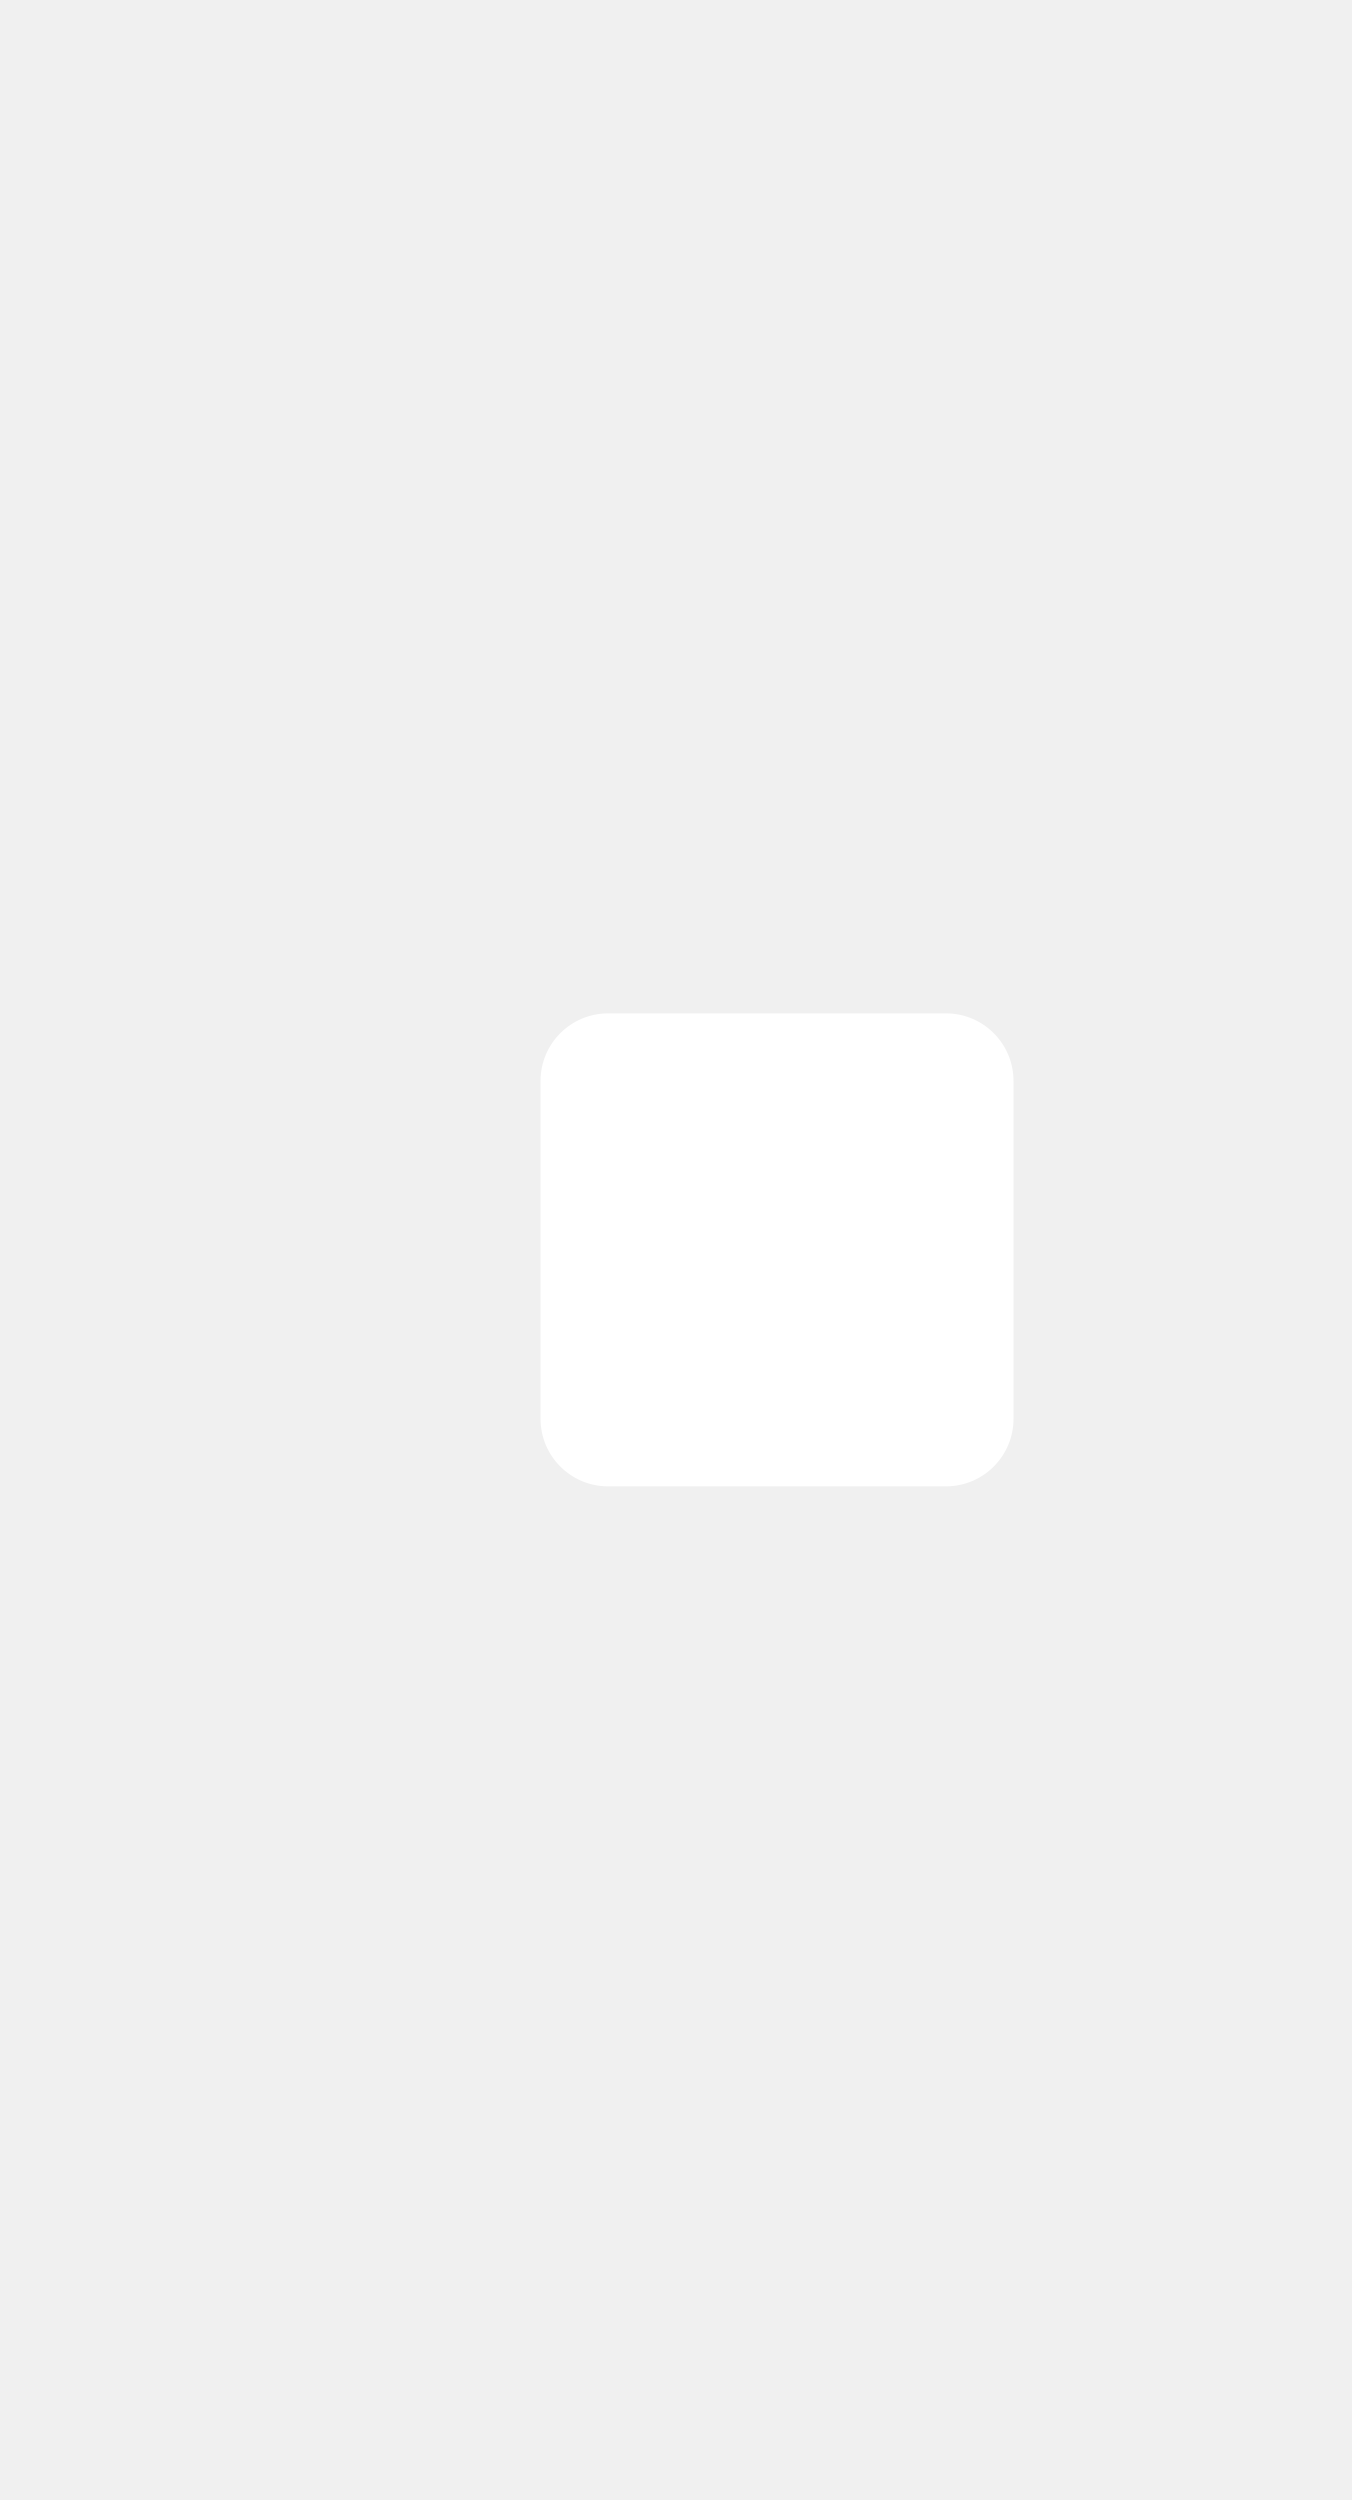
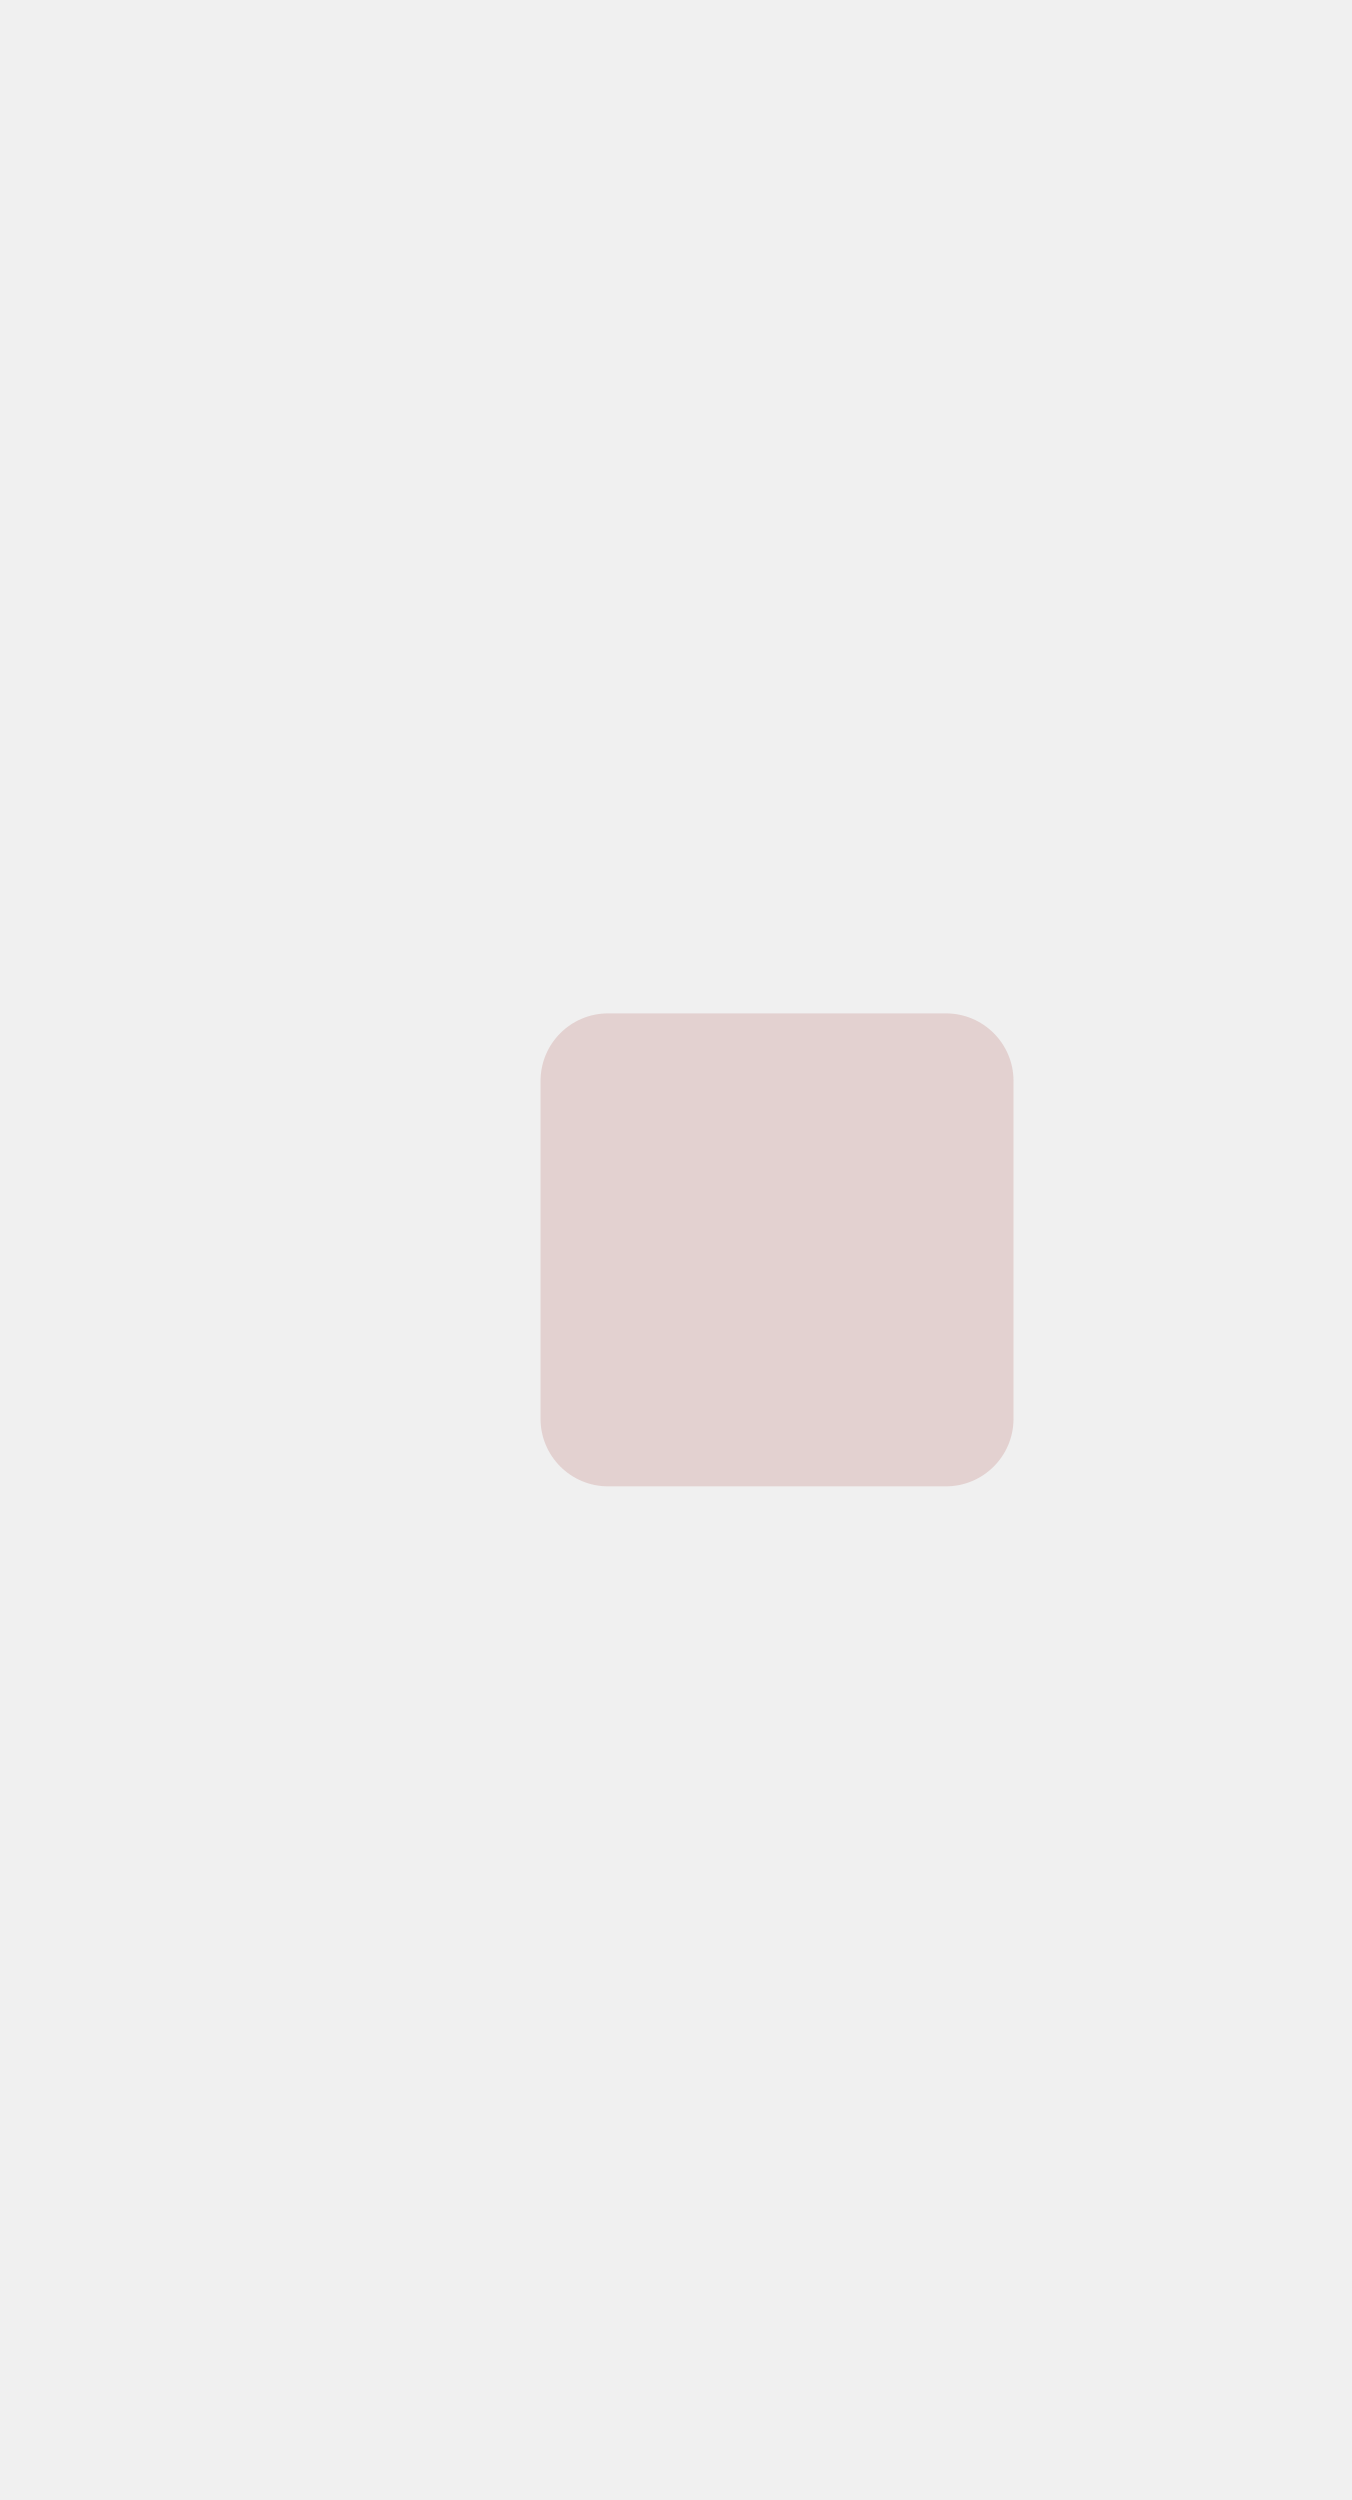
<svg xmlns="http://www.w3.org/2000/svg" width="20" height="37">
  <defs>
    <clipPath>
-       <rect y="1015.36" x="20" height="37" width="20" opacity="0.12" fill="#484f55" color="#000000" />
+       <rect y="1015.36" x="20" height="37" width="20" opacity="0.12" fill="#bf4e6d" color="#000000" />
    </clipPath>
    <clipPath>
-       <rect width="10" height="19" x="20" y="1033.36" opacity="0.12" fill="#484f55" color="#000000" />
+       <rect width="10" height="19" x="20" y="1033.36" opacity="0.12" fill="#bf4e6d" color="#000000" />
    </clipPath>
    <clipPath>
-       <rect width="20" height="37" x="20" y="1015.36" opacity="0.12" fill="#484f55" color="#000000" />
+       <rect width="20" height="37" x="20" y="1015.36" opacity="0.12" fill="#bf4e6d" color="#000000" />
    </clipPath>
  </defs>
  <g transform="translate(0,-1015.362)">
-     <rect width="7" height="7" x="8" y="1030.36" rx="1" fill="#ffffff" />
+     <rect width="7" height="7" x="8" y="1030.36" rx="1" fill="#e3d1d0" />
  </g>
</svg>
